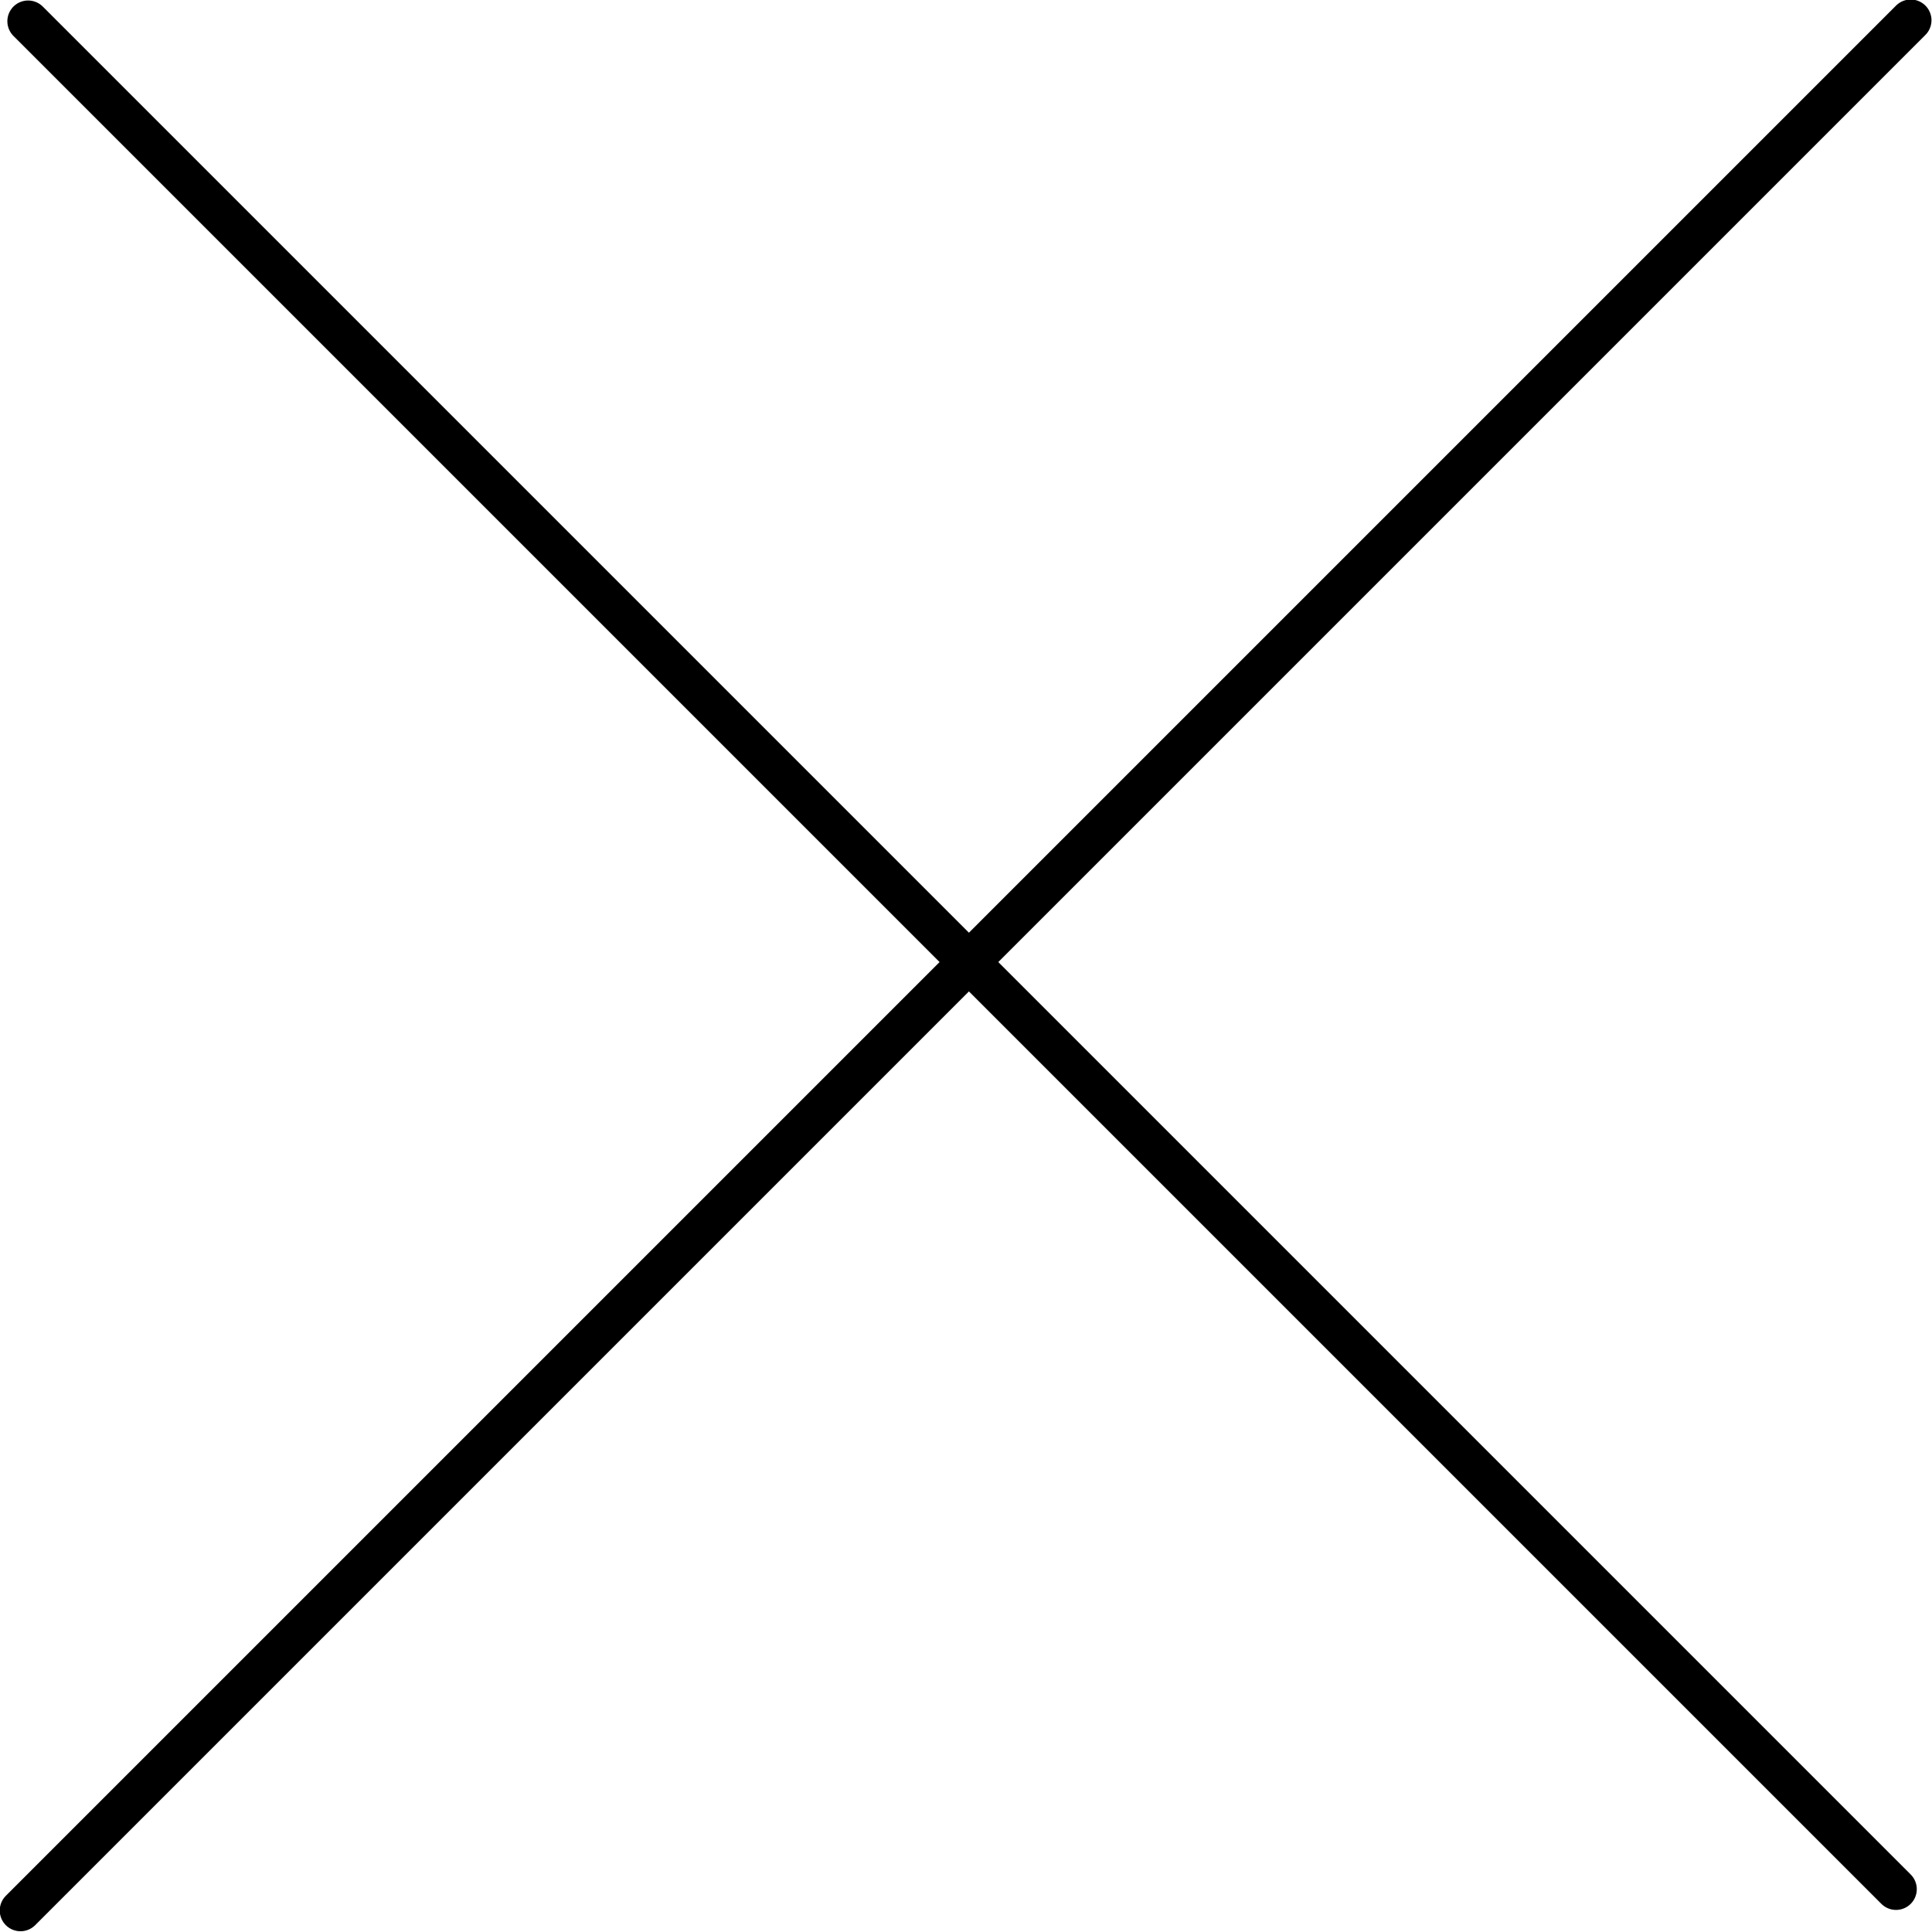
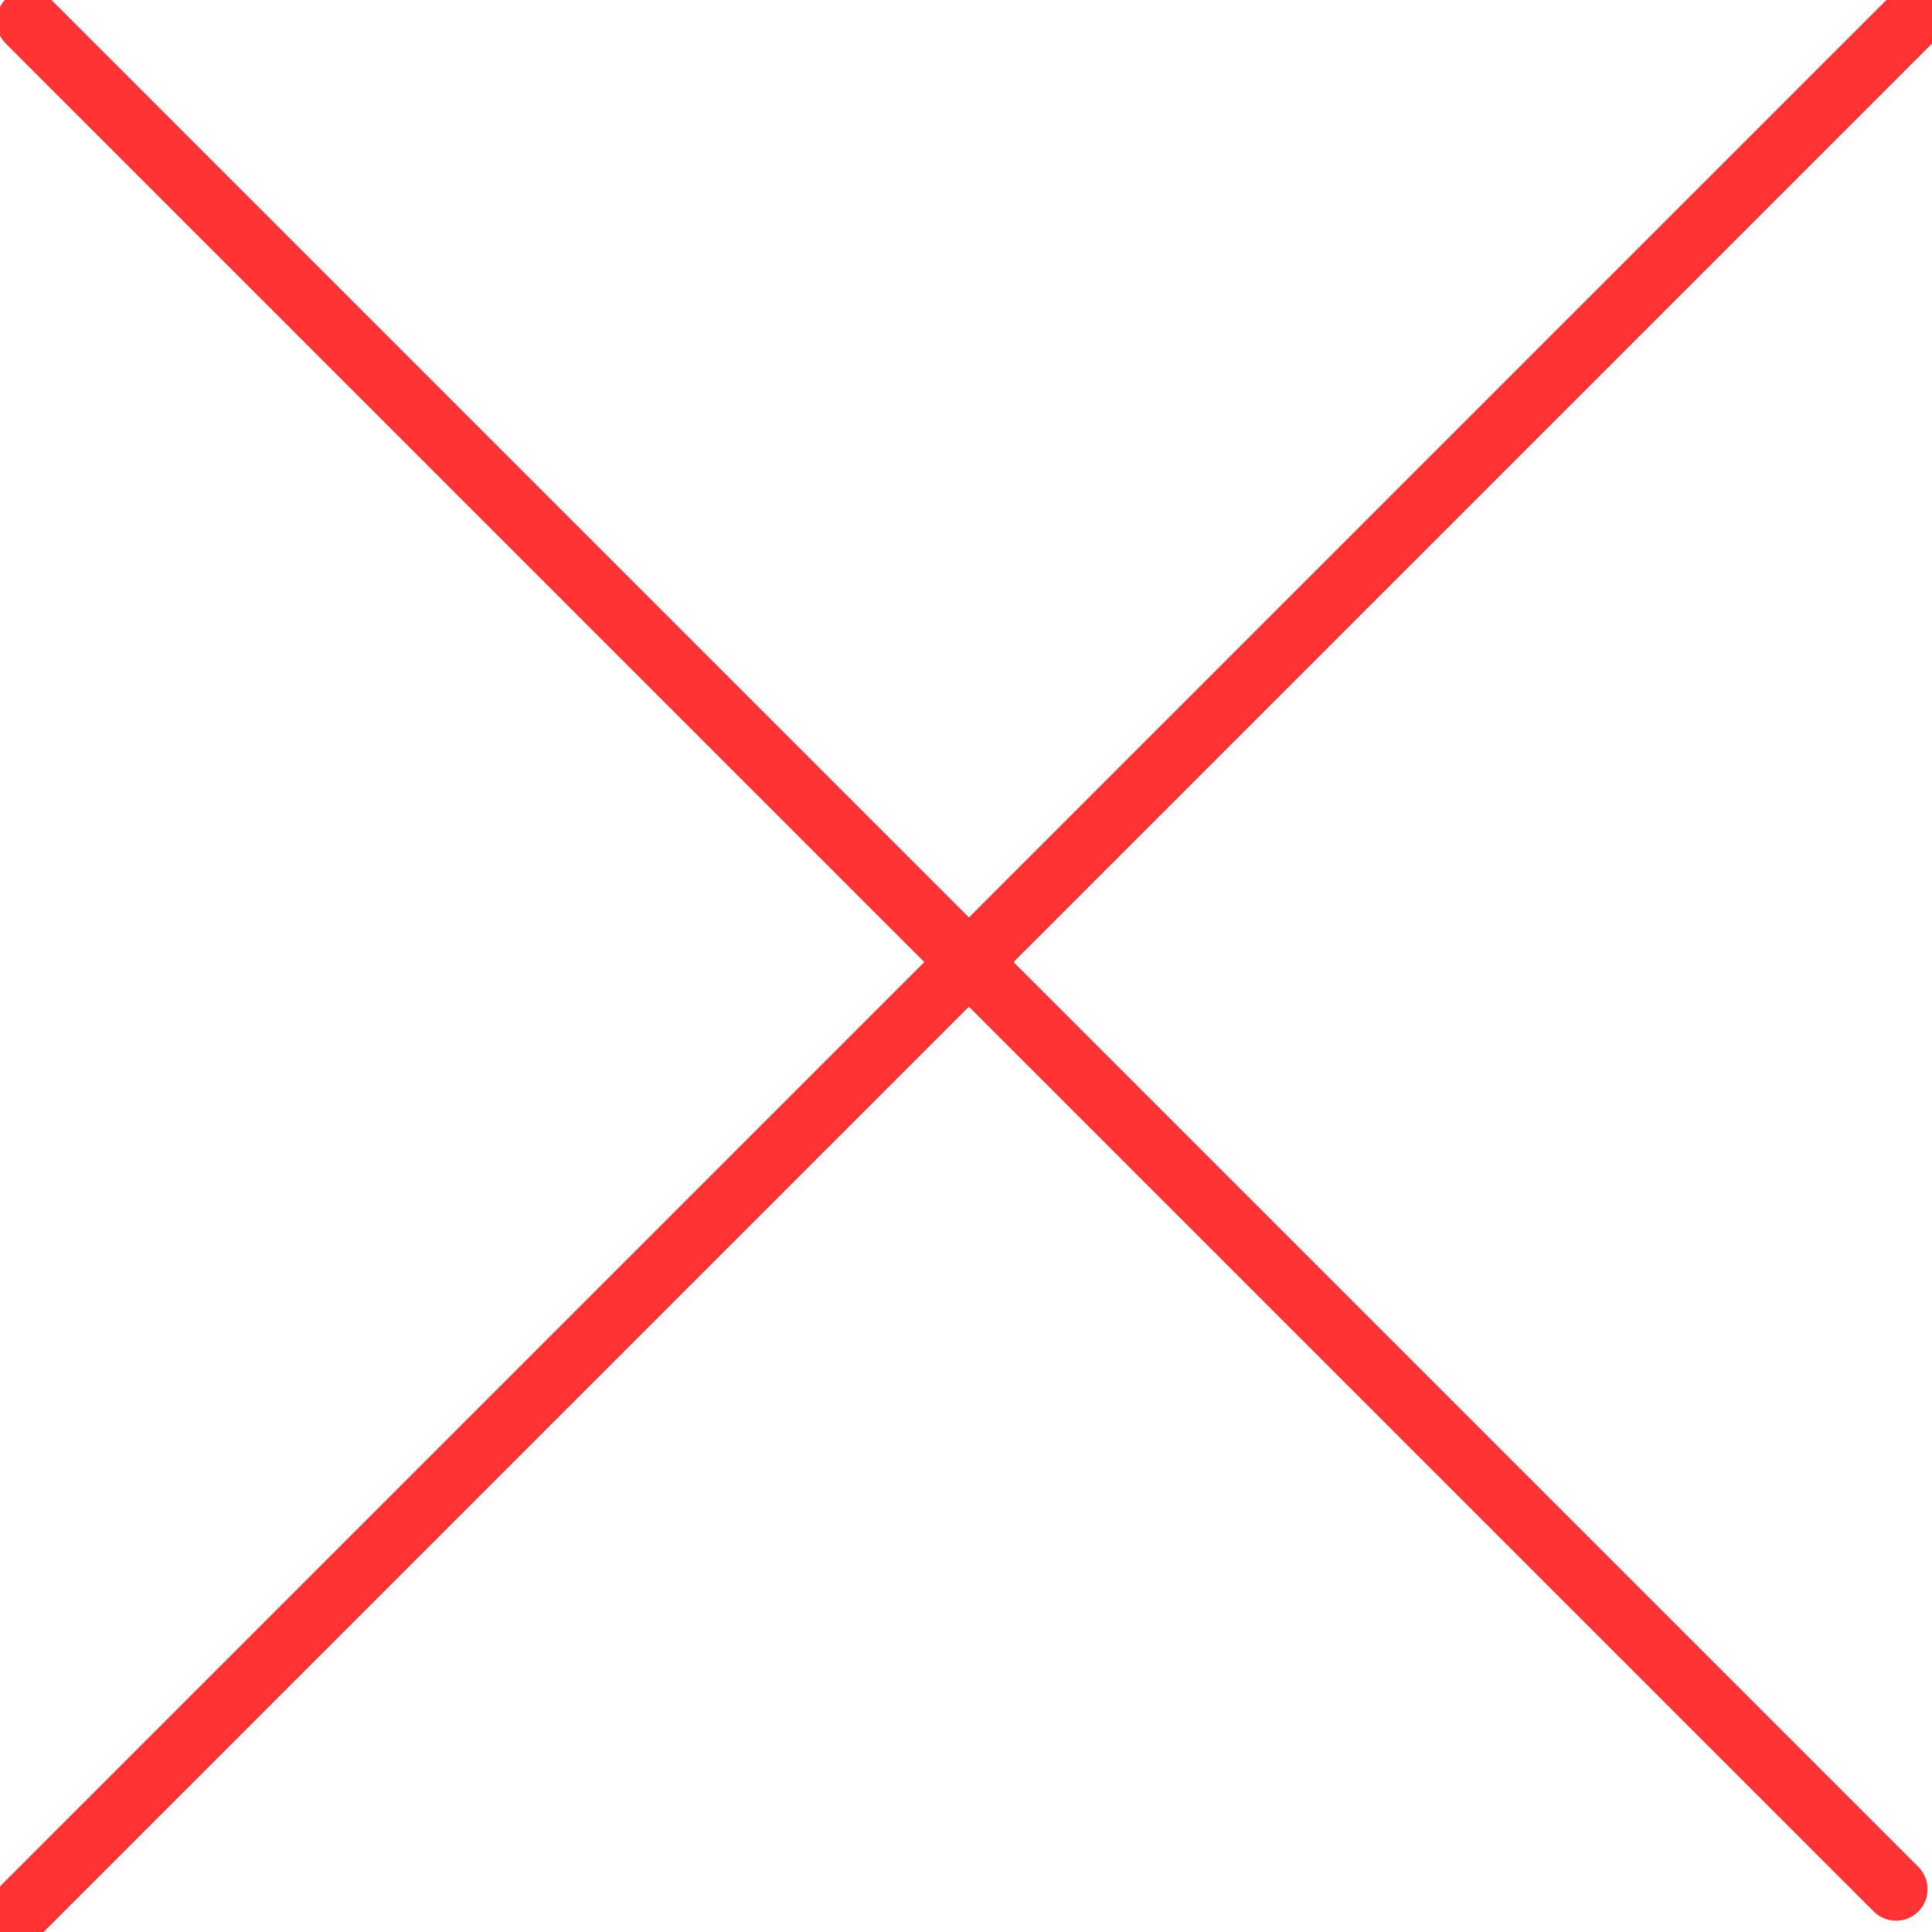
<svg xmlns="http://www.w3.org/2000/svg" width="0.162in" height="0.162in" viewBox="0 0 11.636 11.636" xml:space="preserve" color-interpolation-filters="sRGB" class="st2">
  <style type="text/css">
	
- 		.st1 {stroke:#000000;stroke-linecap:round;stroke-linejoin:round;stroke-width:0.25}
+ 		.st1 {stroke:#FF3333;stroke-linecap:round;stroke-linejoin:round;stroke-width:0.38}
		.st2 {fill:none;fill-rule:evenodd;font-size:12px;overflow:visible;stroke-linecap:square;stroke-miterlimit:3}
	
	</style>
  <g>
    <g id="1" transform="translate(0.125,-0.125)">
      <g id="2" transform="translate(8.27502,-7.97777) rotate(45)">
        <path d="M0 11.64 L15.91 11.64" class="st1" />
      </g>
      <g id="3" transform="translate(19.6136,8.47777) rotate(135)">
        <path d="M0 11.64 L16.1 11.64" class="st1" />
      </g>
    </g>
  </g>
</svg>
